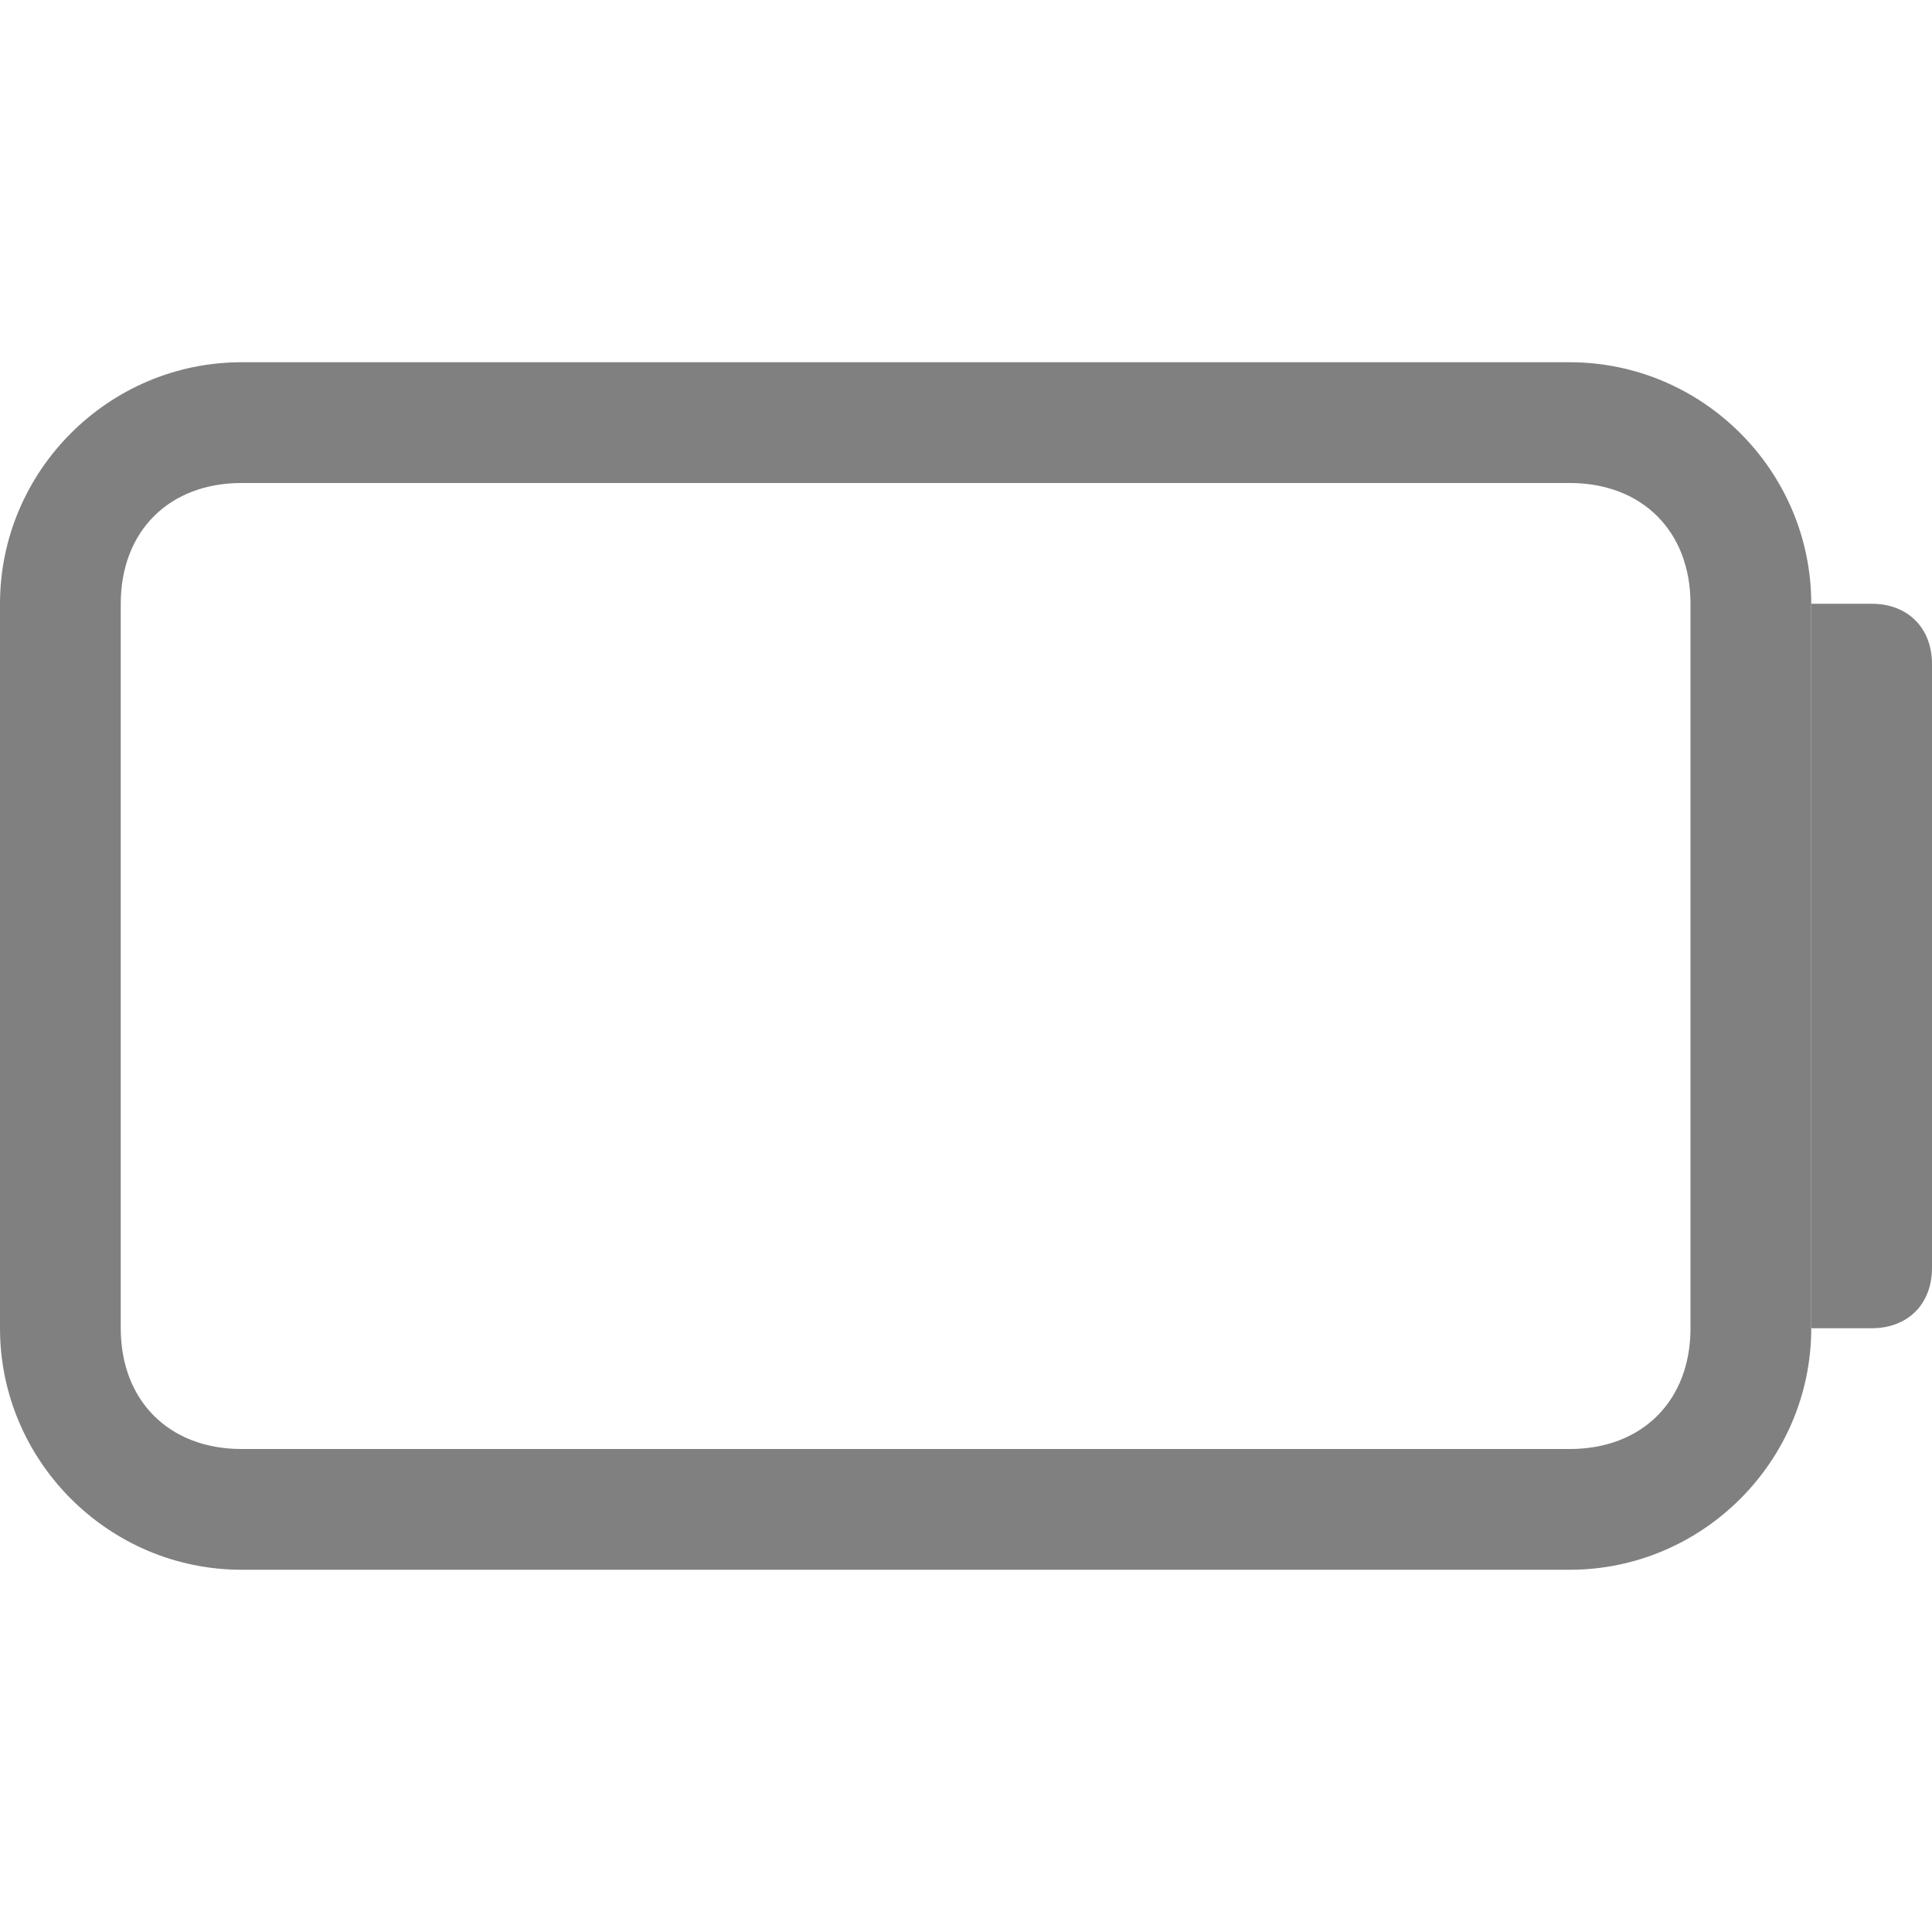
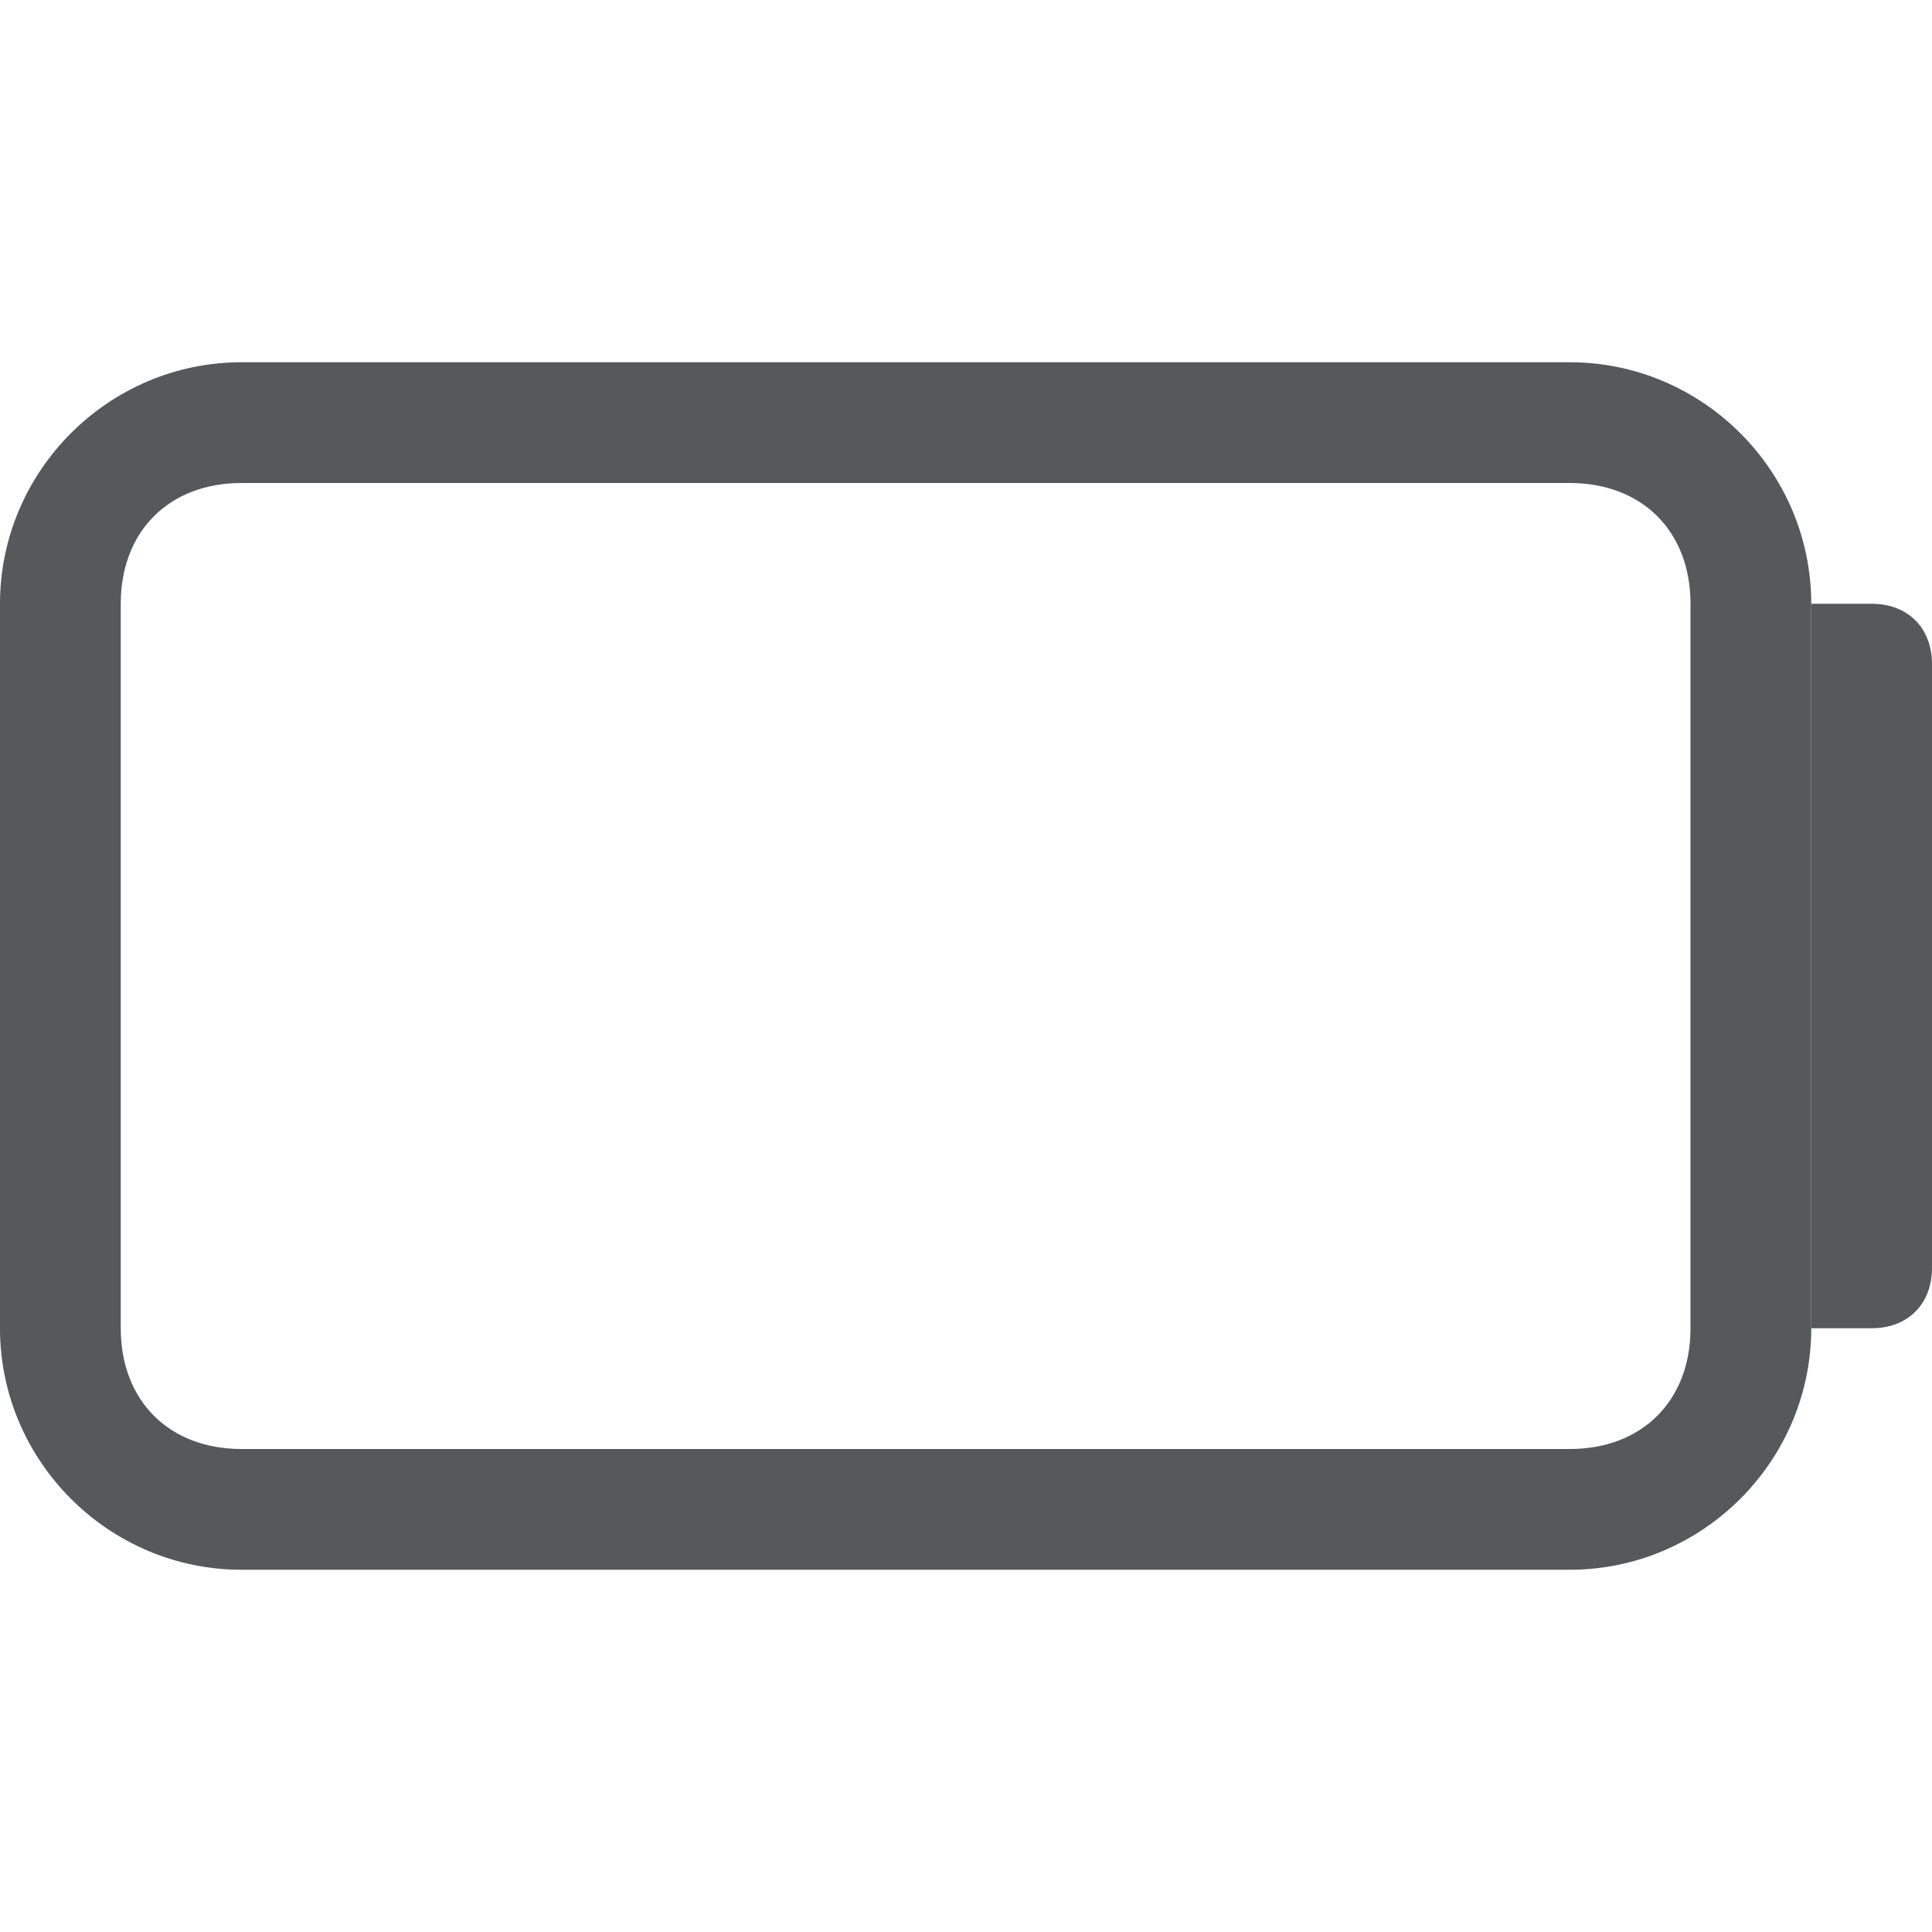
- <svg xmlns="http://www.w3.org/2000/svg" version="1.1" id="图层_2" x="0px" y="0px" viewBox="0 0 16 16" style="enable-background:new 0 0 16 16;" xml:space="preserve">
+ <svg xmlns="http://www.w3.org/2000/svg" version="1.1" id="图层_2_1_" x="0px" y="0px" viewBox="0 0 16 16" style="enable-background:new 0 0 16 16;" xml:space="preserve">
  <style type="text/css">
- 	.st0{fill:#808080;}
+ 	.st0{opacity:0.75;}
+ 	.st1{fill:#1F2022;}
</style>
-   <g id="图层_2_2_">
-     <path class="st0" d="M13,4c0.6,0,1,0.4,1,1v6c0,0.6-0.4,1-1,1H2c-0.6,0-1-0.4-1-1V5c0-0.6,0.4-1,1-1H13 M13,3H2C0.9,3,0,3.9,0,5v6   c0,1.1,0.9,2,2,2h11c1.1,0,2-0.9,2-2V5C15,3.9,14.1,3,13,3L13,3z" />
-     <path class="st0" d="M15,5h0.5C15.8,5,16,5.2,16,5.5l0,0v5c0,0.3-0.2,0.5-0.5,0.5l0,0H15l0,0V5L15,5z" />
+   <g id="图层_2_2_" class="st0">
+     <path class="st1" d="M13,4c0.6,0,1,0.4,1,1v6c0,0.6-0.4,1-1,1H2c-0.6,0-1-0.4-1-1V5c0-0.6,0.4-1,1-1H13 M13,3H2C0.9,3,0,3.9,0,5v6   c0,1.1,0.9,2,2,2h11c1.1,0,2-0.9,2-2V5C15,3.9,14.1,3,13,3L13,3z" />
+     <path class="st1" d="M15,5h0.5C15.8,5,16,5.2,16,5.5l0,0v5c0,0.3-0.2,0.5-0.5,0.5l0,0H15l0,0V5L15,5z" />
  </g>
</svg>
